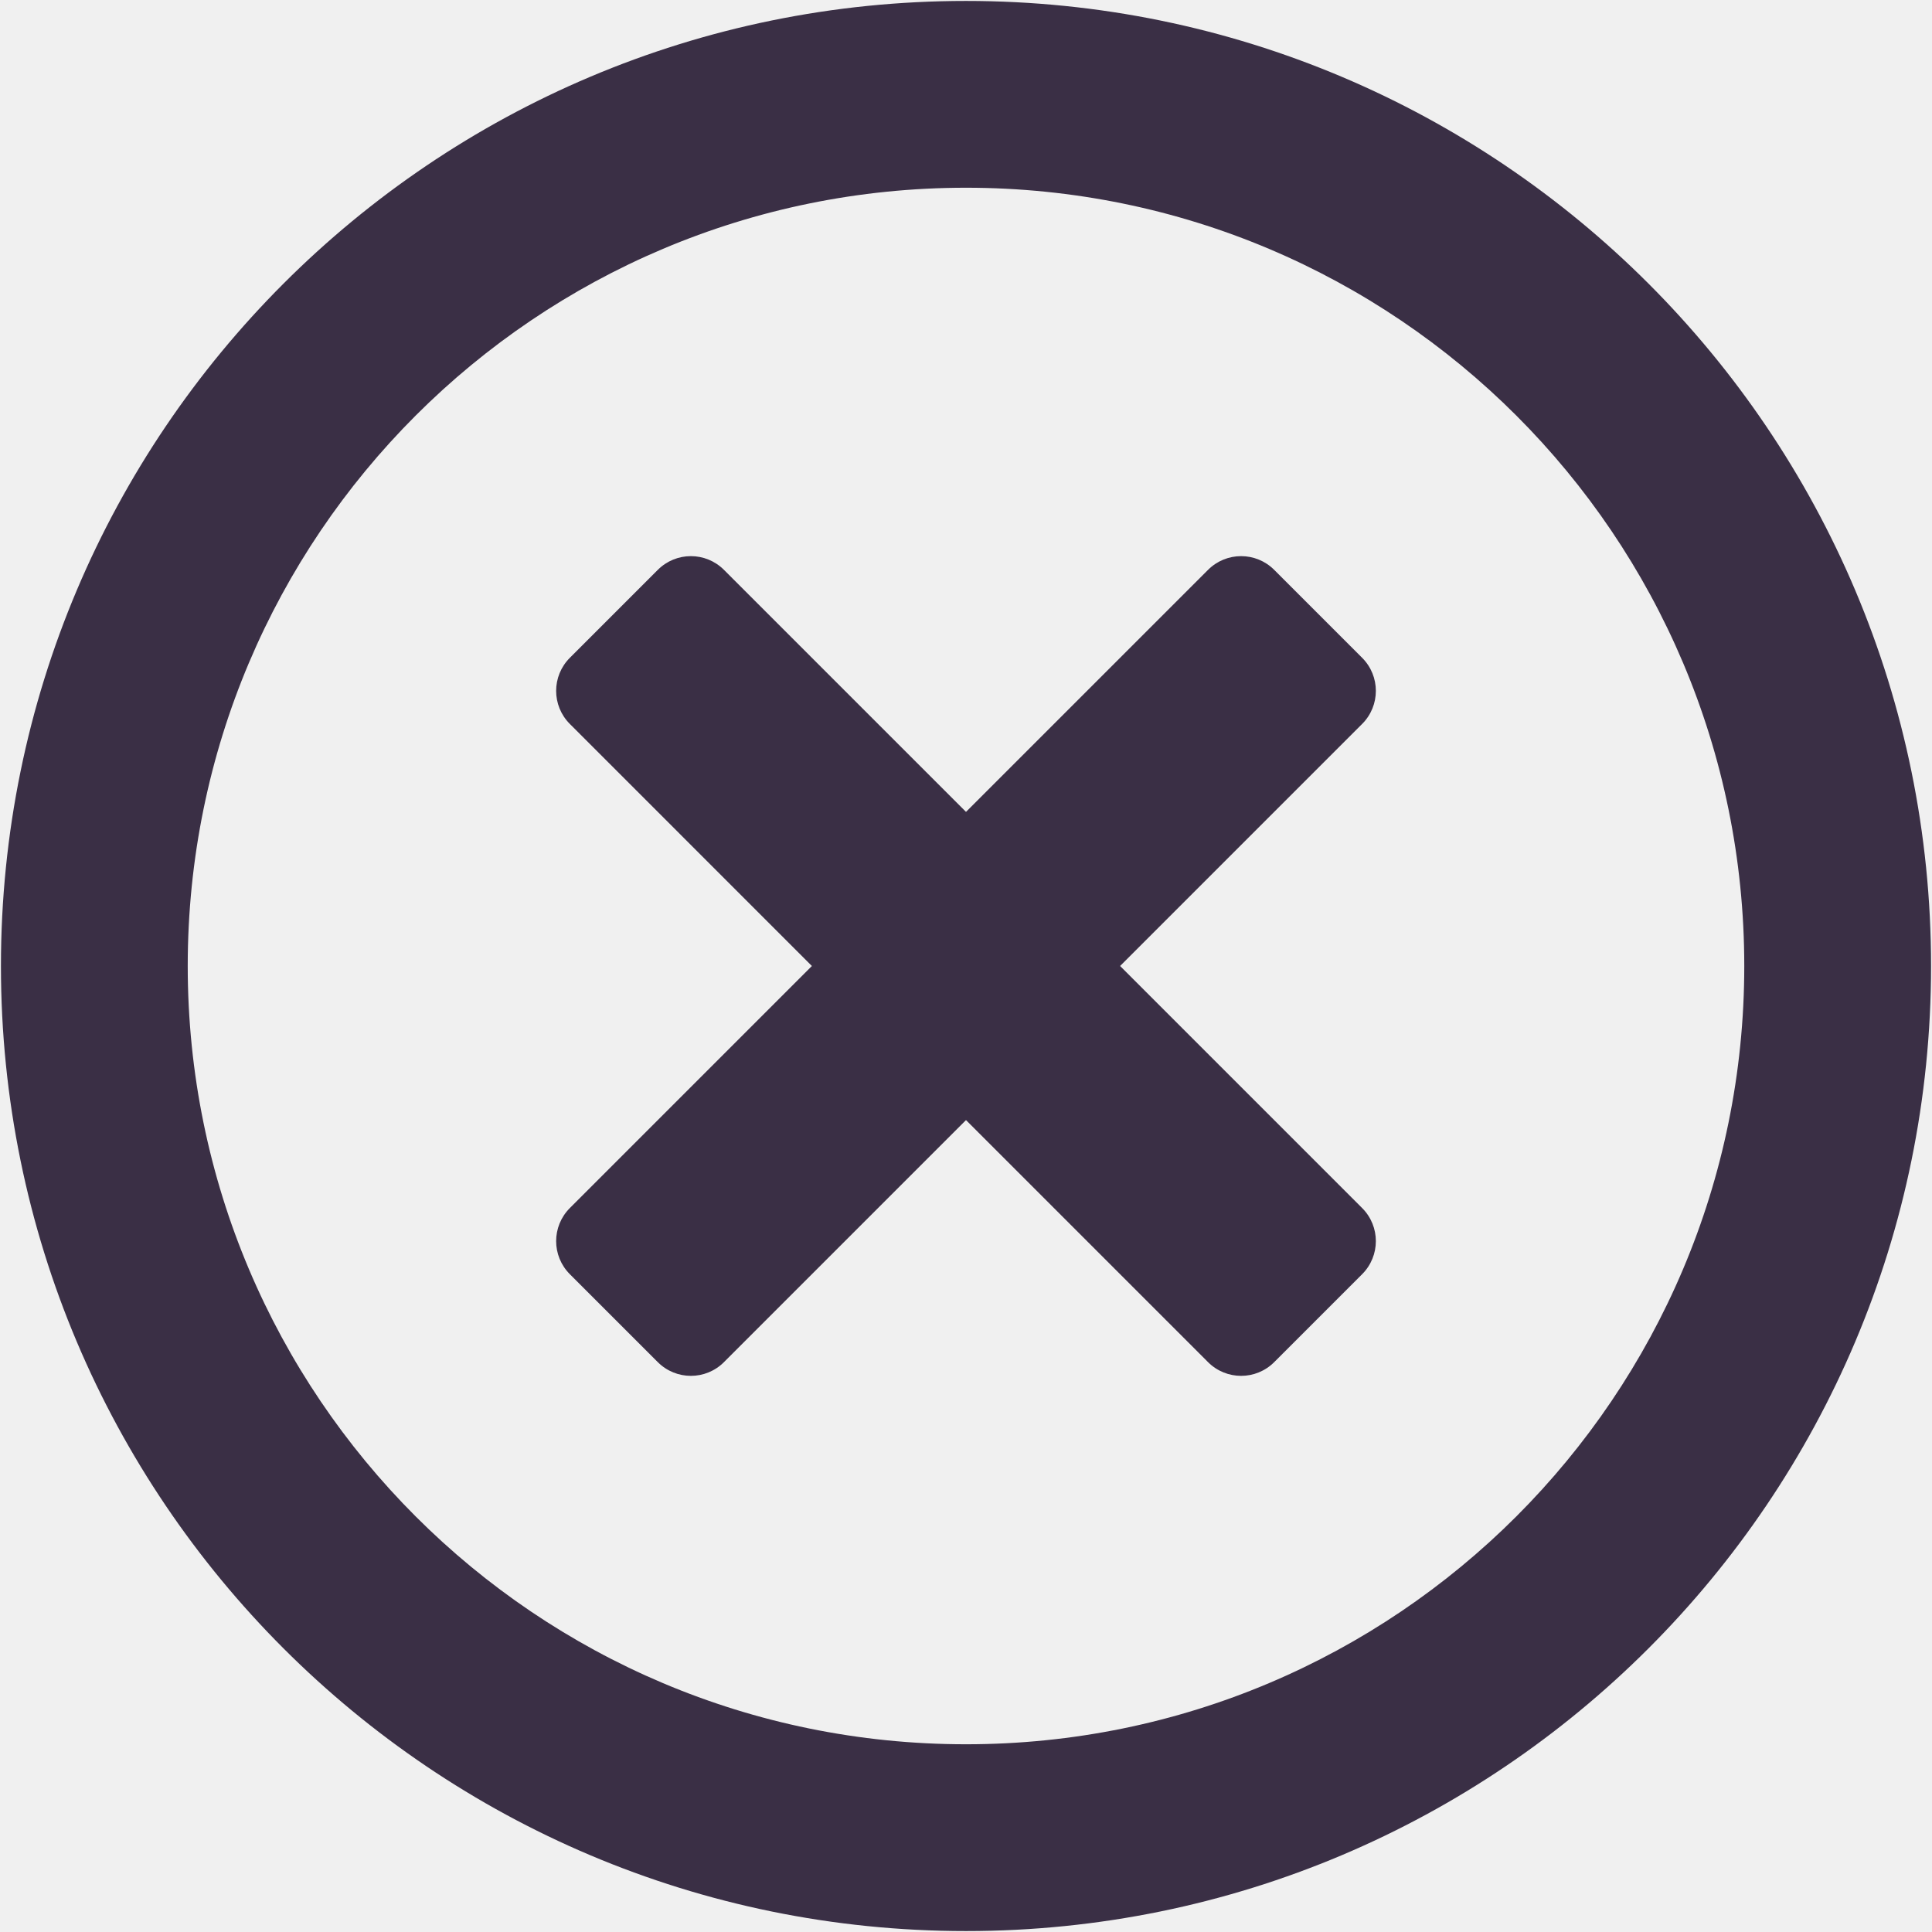
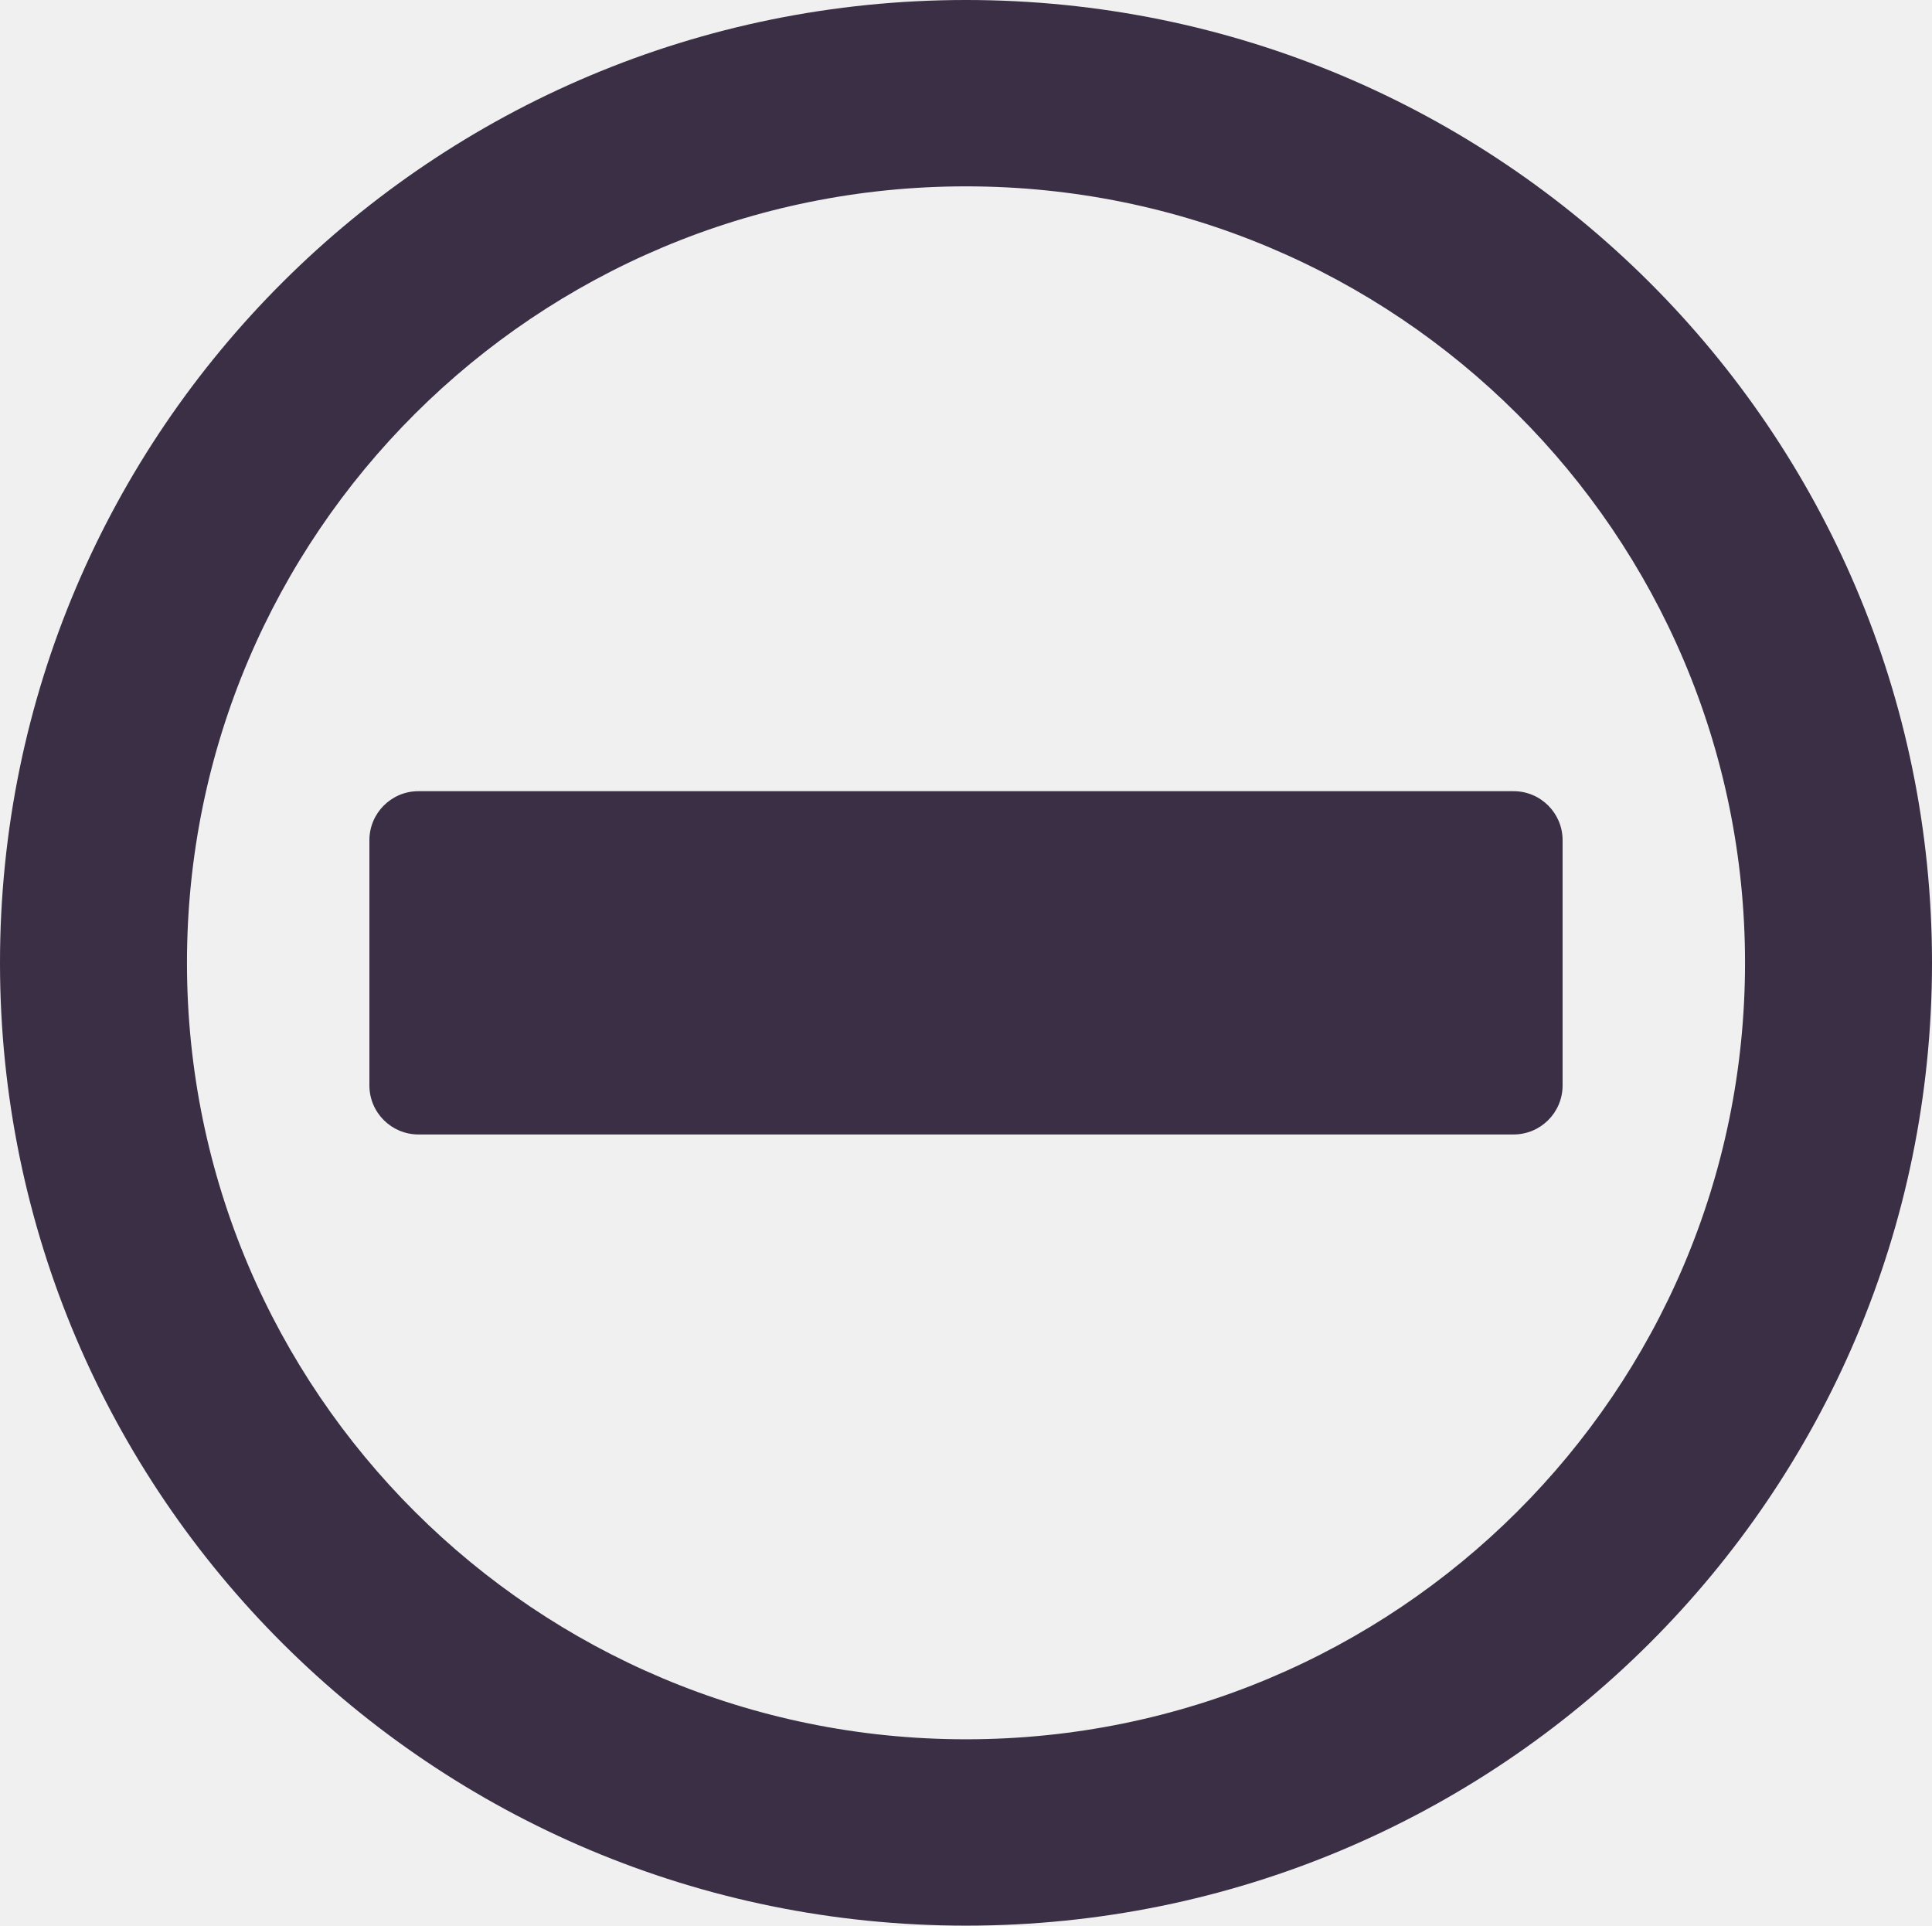
- <svg xmlns="http://www.w3.org/2000/svg" width="512" height="512" viewBox="0 0 512 512" fill="none">
-   <path d="M256 0.25C114.719 0.25 0.25 114.719 0.25 256C0.25 397.281 114.719 511.75 256 511.75C397.281 511.75 511.75 397.281 511.75 256C511.75 114.719 397.281 0.25 256 0.25ZM256 462.25C142.047 462.25 49.75 369.953 49.75 256C49.75 142.047 142.047 49.75 256 49.75C369.953 49.75 462.25 142.047 462.25 256C462.25 369.953 369.953 462.25 256 462.25ZM360.981 191.856L296.837 256L360.981 320.144C365.828 324.991 365.828 332.828 360.981 337.675L337.675 360.981C332.828 365.828 324.991 365.828 320.144 360.981L256 296.837L191.856 360.981C187.009 365.828 179.172 365.828 174.325 360.981L151.019 337.675C146.172 332.828 146.172 324.991 151.019 320.144L215.162 256L151.019 191.856C146.172 187.009 146.172 179.172 151.019 174.325L174.325 151.019C179.172 146.172 187.009 146.172 191.856 151.019L256 215.162L320.144 151.019C324.991 146.172 332.828 146.172 337.675 151.019L360.981 174.325C365.828 179.172 365.828 187.009 360.981 191.856Z" fill="#3A2F45" />
+ <svg xmlns="http://www.w3.org/2000/svg" width="591" height="589" viewBox="0 0 591 589" fill="none">
+   <g clip-path="url(#clip0)">
+     <path d="M591 294.5C591 131.812 458.74 0 295.5 0C132.26 0 0 131.812 0 294.5C0 457.188 132.26 589 295.5 589C458.74 589 591 457.188 591 294.5ZM57.194 294.5C57.194 163.281 163.836 57 295.5 57C427.164 57 533.806 163.281 533.806 294.5C533.806 425.719 427.164 532 295.5 532C163.836 532 57.194 425.719 57.194 294.5Z" fill="#3A2F45" />
+     <rect x="113" y="242" width="365" height="105" rx="15" fill="#3A2F45" />
+   </g>
+   <defs>
+     <clipPath id="clip0">
+       <rect width="591" height="589" fill="white" />
+     </clipPath>
+   </defs>
</svg>
